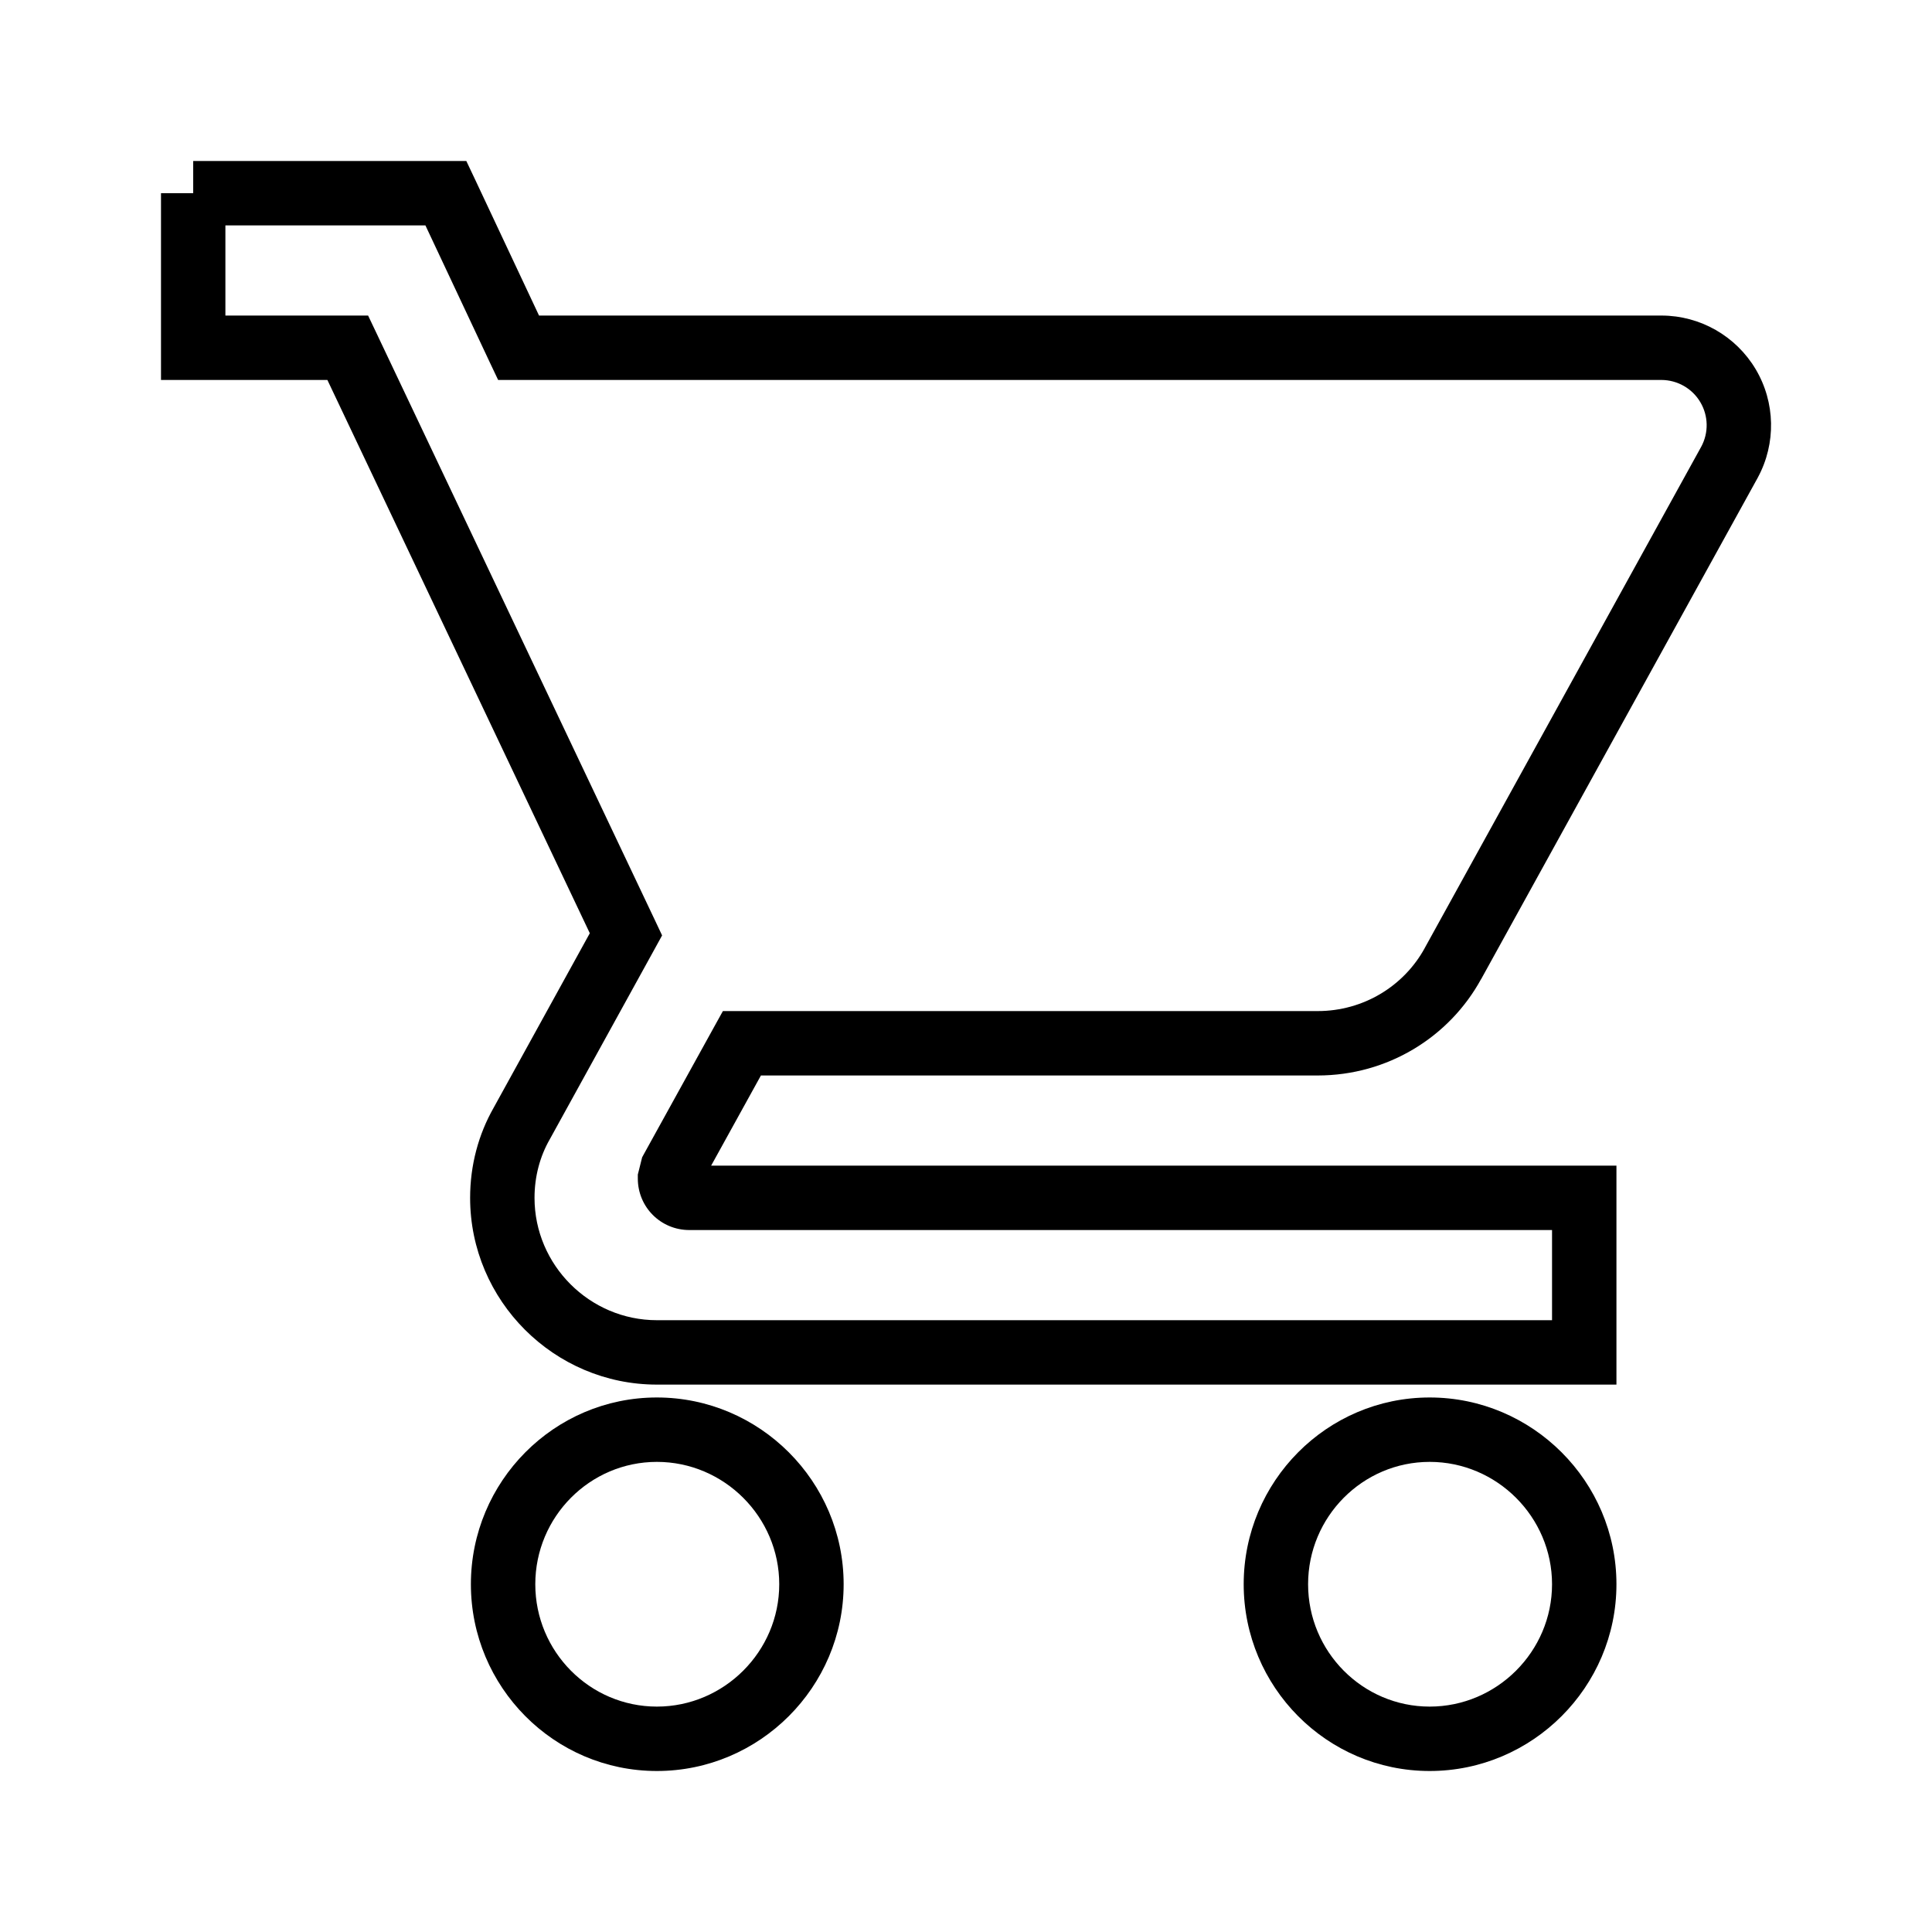
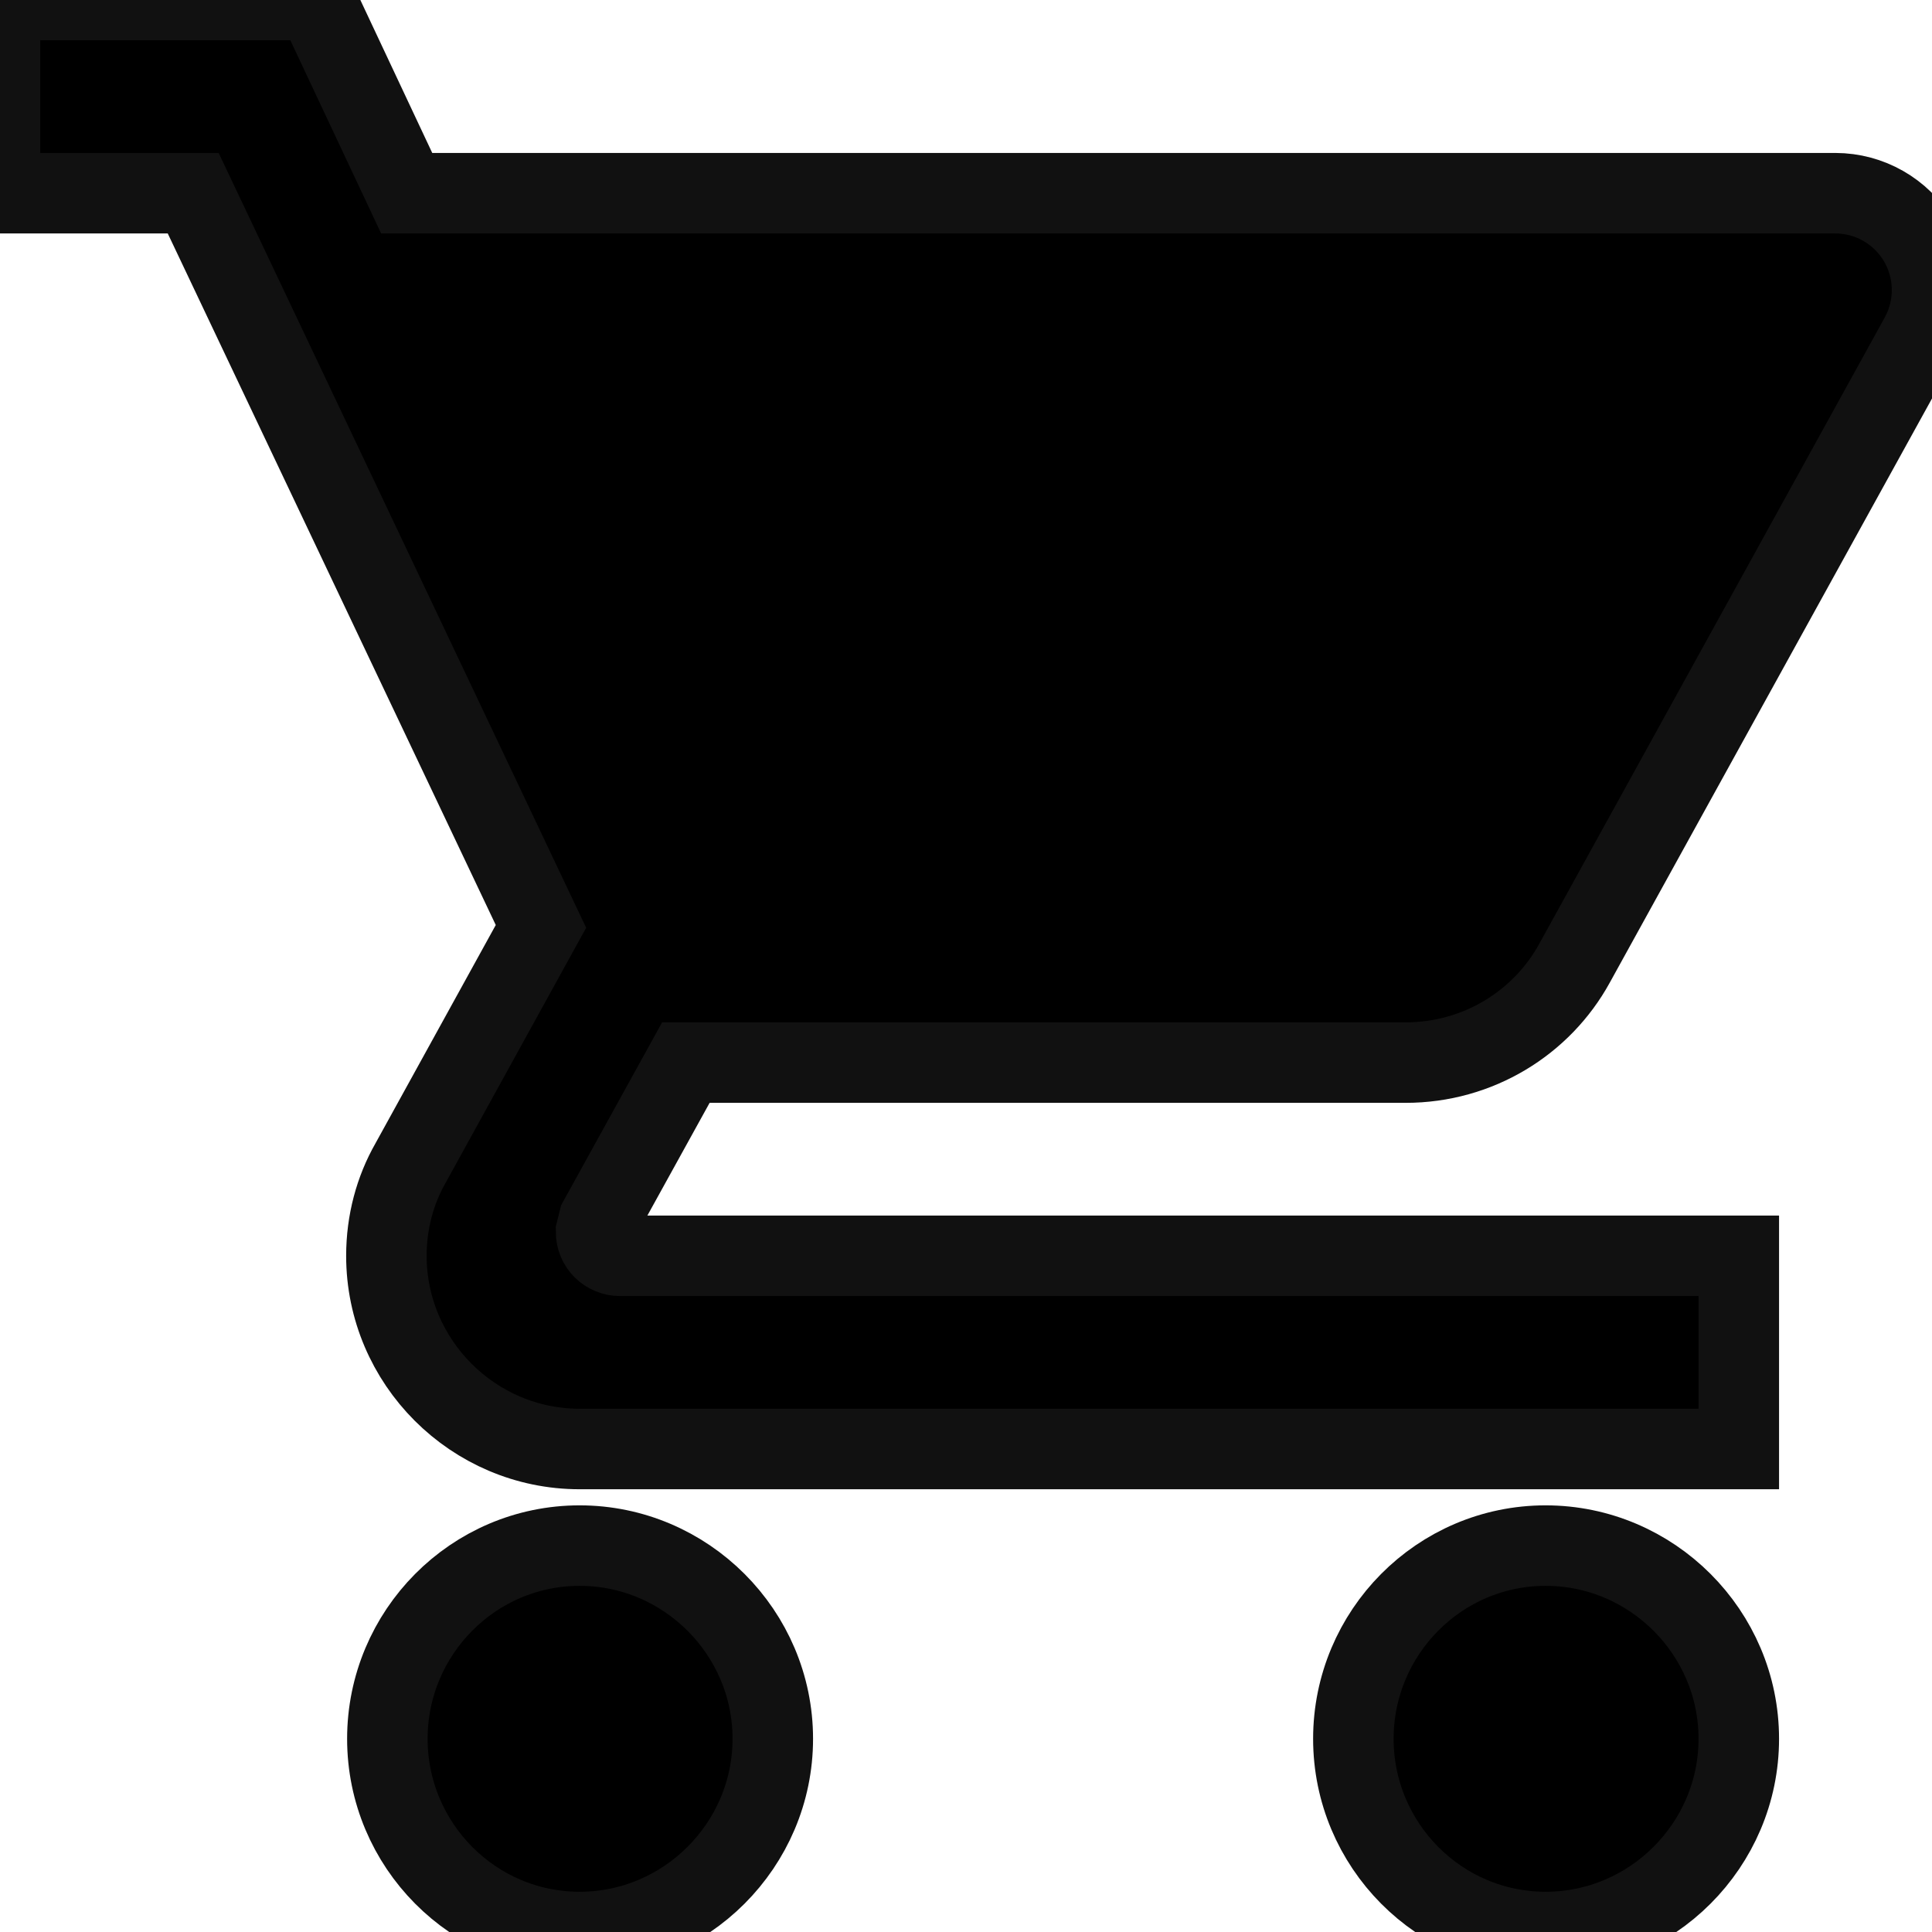
- <svg xmlns="http://www.w3.org/2000/svg" width="30" height="30" viewBox="0 0 30 30" fill="none">
-   <path d="M3 5.4H2.5V5.9H3V5.4ZM5.4 5.4L5.852 5.186L5.716 4.9H5.4V5.4ZM9.72 14.508L10.158 14.749L10.281 14.525L10.172 14.294L9.72 14.508ZM8.1 17.448L8.534 17.696L8.538 17.689L8.1 17.448ZM24.6 21V21.5H25.1V21H24.6ZM24.6 18.6H25.1V18.1H24.6V18.6ZM10.404 18.3L9.919 18.179L9.904 18.238V18.3H10.404ZM10.44 18.156L10.002 17.914L9.971 17.971L9.955 18.035L10.44 18.156ZM11.52 16.2V15.7H11.225L11.082 15.958L11.52 16.2ZM22.56 14.964L22.122 14.723L22.122 14.724L22.56 14.964ZM26.856 7.176L27.294 7.418L27.296 7.414L26.856 7.176ZM25.8 5.4L25.801 4.9H25.8V5.4ZM8.052 5.4L7.599 5.613L7.735 5.9H8.052V5.4ZM6.924 3L7.377 2.787L7.241 2.5H6.924V3ZM10.2 21.7C8.601 21.7 7.312 23.007 7.312 24.6H8.312C8.312 23.553 9.159 22.7 10.2 22.7V21.7ZM7.312 24.6C7.312 26.193 8.601 27.5 10.2 27.5V26.5C9.159 26.5 8.312 25.647 8.312 24.6H7.312ZM10.2 27.5C11.796 27.5 13.1 26.196 13.1 24.6H12.1C12.1 25.644 11.244 26.5 10.2 26.5V27.5ZM13.1 24.6C13.1 23.004 11.796 21.7 10.2 21.7V22.7C11.244 22.7 12.1 23.556 12.1 24.6H13.1ZM2.5 3V5.4H3.5V3H2.5ZM3 5.9H5.4V4.9H3V5.9ZM4.948 5.614L9.268 14.722L10.172 14.294L5.852 5.186L4.948 5.614ZM9.282 14.267L7.662 17.207L8.538 17.689L10.158 14.749L9.282 14.267ZM7.666 17.2C7.43 17.613 7.3 18.094 7.3 18.6H8.3C8.3 18.266 8.386 17.955 8.534 17.696L7.666 17.2ZM7.3 18.6C7.3 20.196 8.604 21.5 10.2 21.5V20.5C9.156 20.5 8.3 19.644 8.3 18.6H7.3ZM10.2 21.5H24.6V20.5H10.2V21.5ZM25.1 21V18.6H24.1V21H25.1ZM24.6 18.1H10.704V19.1H24.6V18.1ZM10.704 18.1C10.812 18.1 10.904 18.192 10.904 18.3H9.904C9.904 18.744 10.26 19.1 10.704 19.1V18.1ZM10.889 18.421L10.925 18.277L9.955 18.035L9.919 18.179L10.889 18.421ZM10.878 18.398L11.958 16.442L11.082 15.958L10.002 17.914L10.878 18.398ZM11.52 16.7H20.46V15.7H11.52V16.7ZM20.46 16.7C21.546 16.7 22.504 16.106 22.998 15.204L22.122 14.724C21.8 15.31 21.174 15.7 20.46 15.7V16.7ZM22.998 15.206L27.294 7.418L26.418 6.934L22.122 14.723L22.998 15.206ZM27.296 7.414C27.581 6.886 27.568 6.248 27.262 5.733L26.402 6.244C26.529 6.457 26.534 6.72 26.416 6.938L27.296 7.414ZM27.262 5.733C26.955 5.218 26.401 4.901 25.801 4.9L25.799 5.9C26.046 5.901 26.276 6.031 26.402 6.244L27.262 5.733ZM25.8 4.9H8.052V5.9H25.8V4.9ZM8.505 5.187L7.377 2.787L6.471 3.213L7.599 5.613L8.505 5.187ZM6.924 2.5H3V3.5H6.924V2.5ZM22.2 21.7C20.601 21.7 19.312 23.007 19.312 24.6H20.312C20.312 23.553 21.159 22.7 22.2 22.7V21.7ZM19.312 24.6C19.312 26.193 20.601 27.5 22.2 27.5V26.5C21.159 26.5 20.312 25.647 20.312 24.6H19.312ZM22.2 27.5C23.796 27.5 25.1 26.196 25.1 24.6H24.1C24.1 25.644 23.244 26.5 22.2 26.5V27.5ZM25.1 24.6C25.1 23.004 23.796 21.7 22.2 21.7V22.7C23.244 22.7 24.1 23.556 24.1 24.6H25.1Z" fill="#000" />
+ <svg xmlns="http://www.w3.org/2000/svg" width="24" height="24" viewBox="0 0 24 24" fill="none">
+   <path fill-rule="evenodd" clip-rule="evenodd" d="M7.2 19.2C5.88 19.2 4.812 20.28 4.812 21.6C4.812 22.92 5.88 24 7.2 24C8.52 24 9.6 22.92 9.6 21.6C9.6 20.28 8.52 19.2 7.2 19.2ZM0 0V2.4H2.4L6.72 11.508L5.1 14.448C4.908 14.784 4.8 15.18 4.8 15.6C4.8 16.92 5.88 18 7.2 18H21.6V15.6H7.704C7.536 15.6 7.404 15.468 7.404 15.3L7.44 15.156L8.52 13.2H17.46C18.36 13.2 19.152 12.708 19.56 11.964L23.856 4.176C24.057 3.803 24.048 3.352 23.832 2.988C23.615 2.624 23.224 2.401 22.8 2.4H5.052L3.924 0H0V0ZM19.2 19.2C17.88 19.2 16.812 20.28 16.812 21.6C16.812 22.92 17.88 24 19.2 24C20.52 24 21.6 22.92 21.6 21.6C21.6 20.28 20.52 19.2 19.2 19.2Z" fill="#000" stroke="#111" />
</svg>
